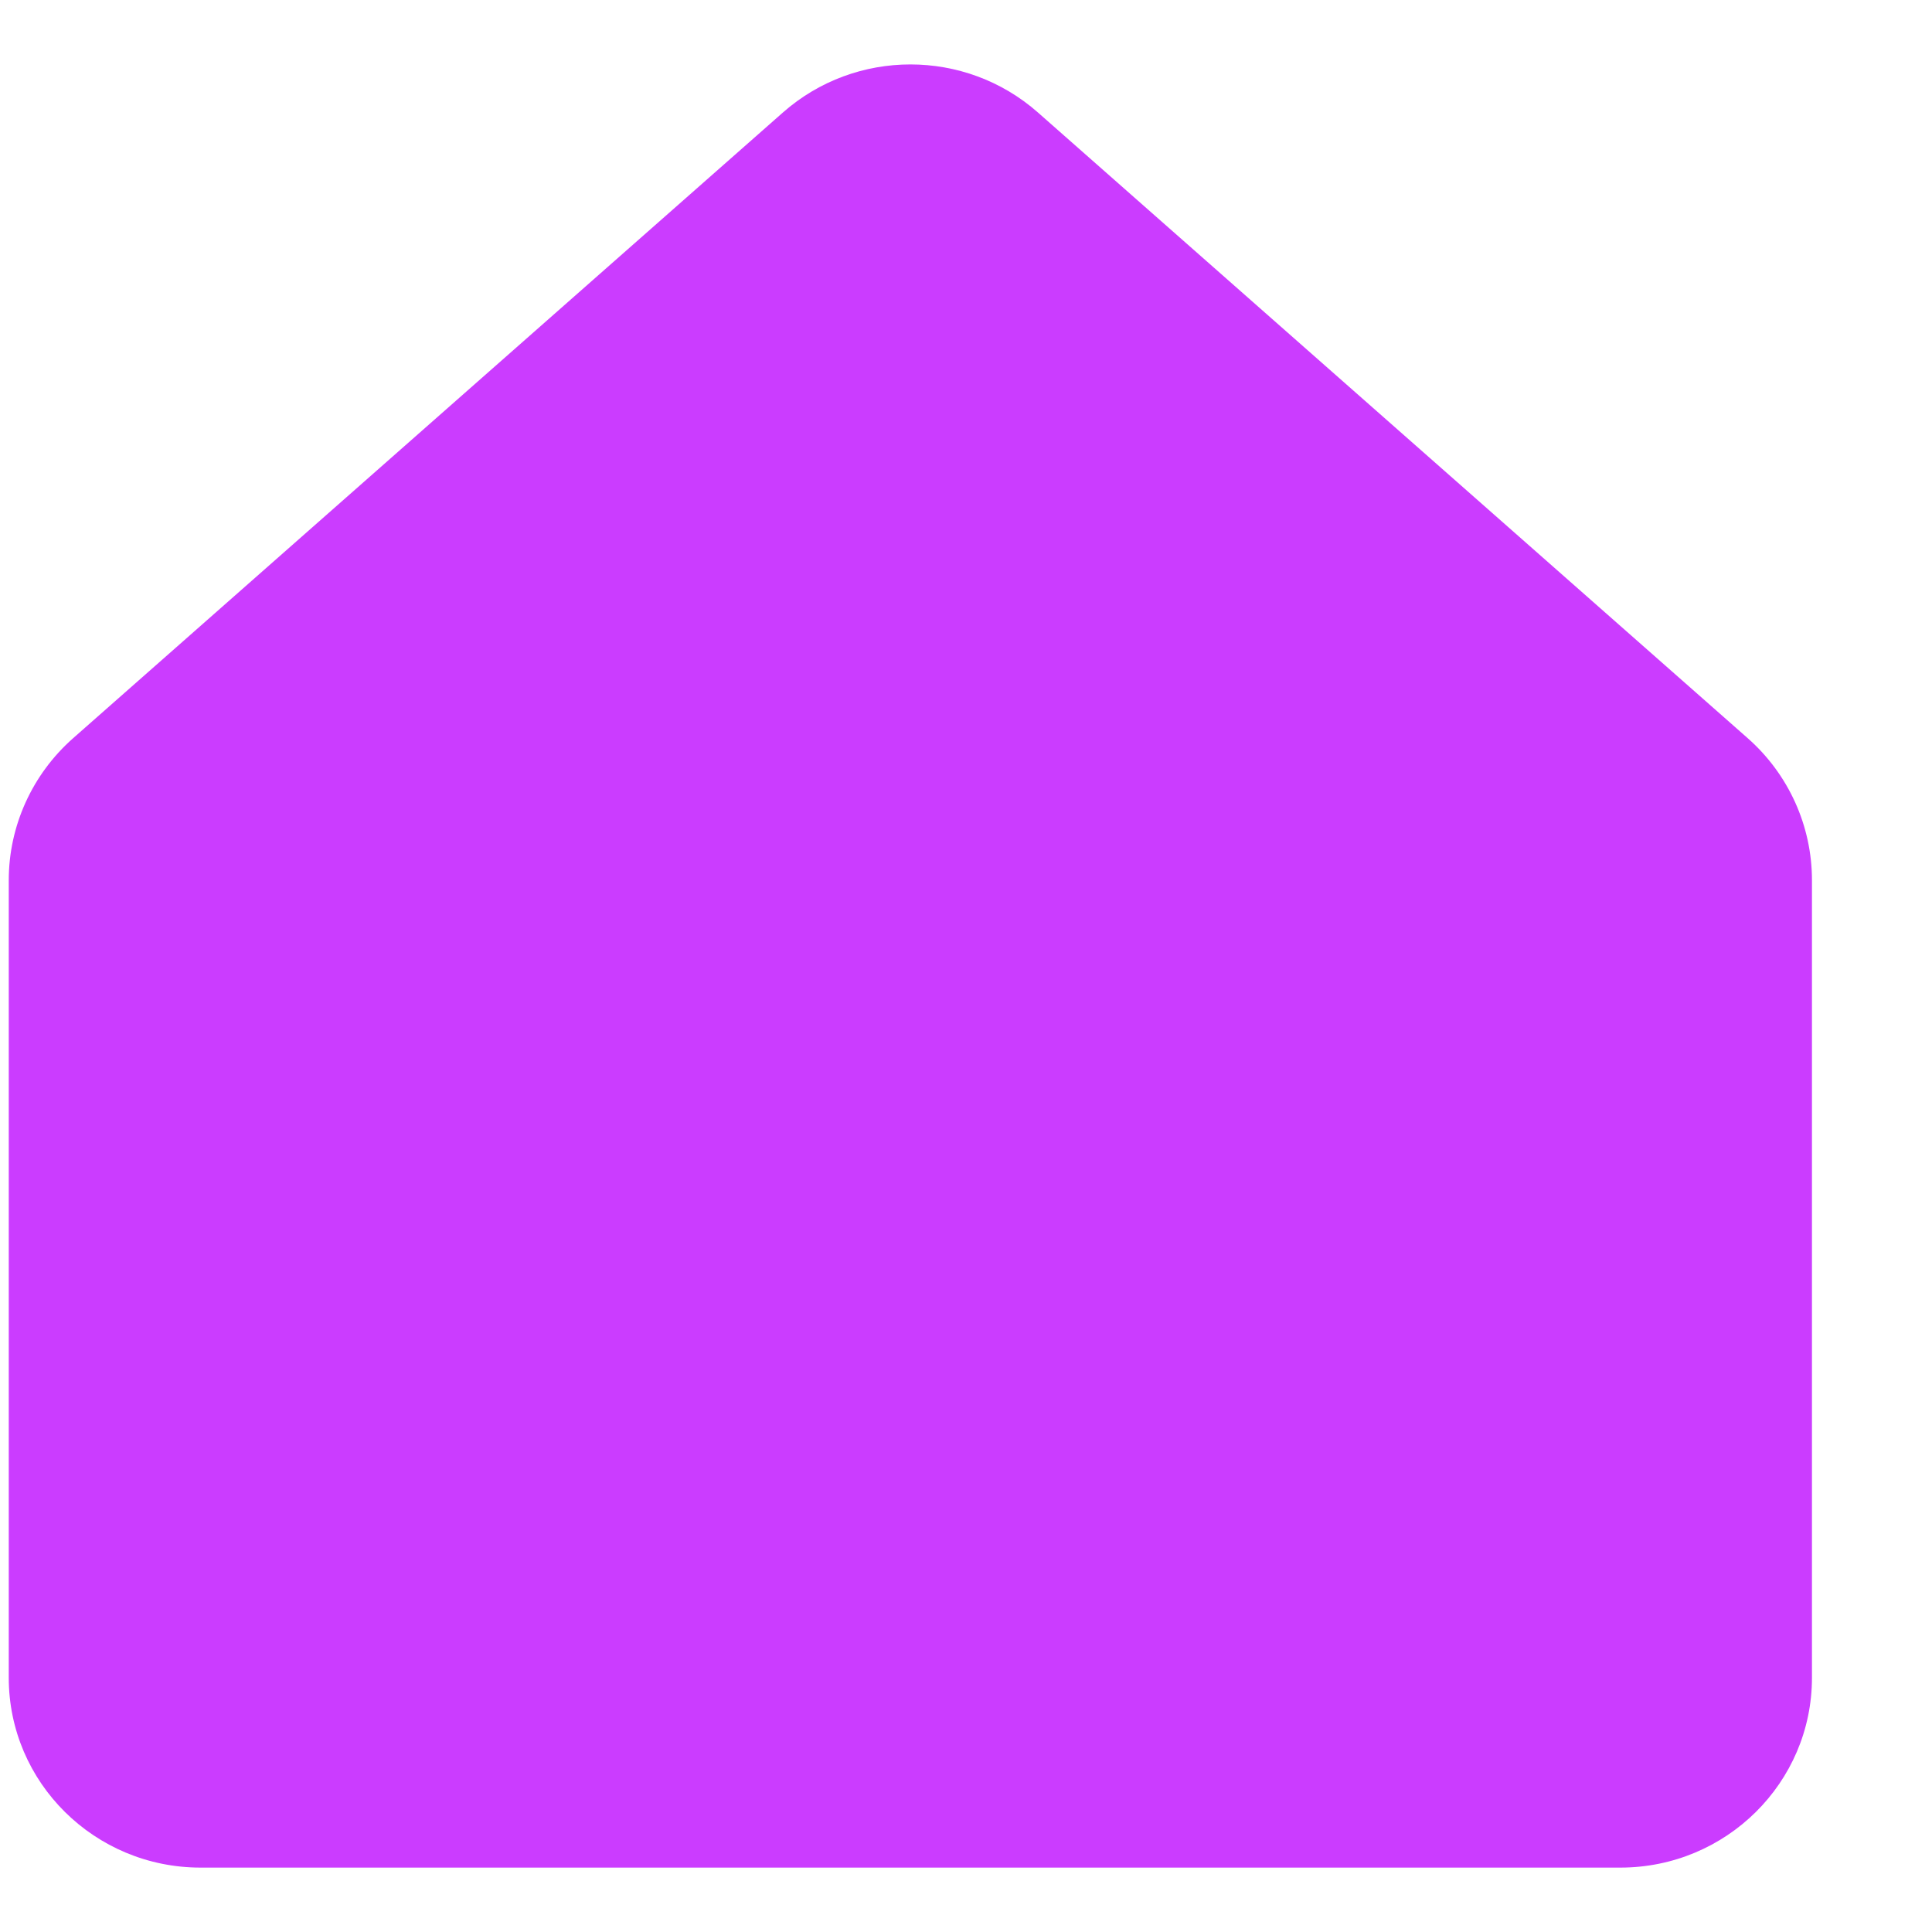
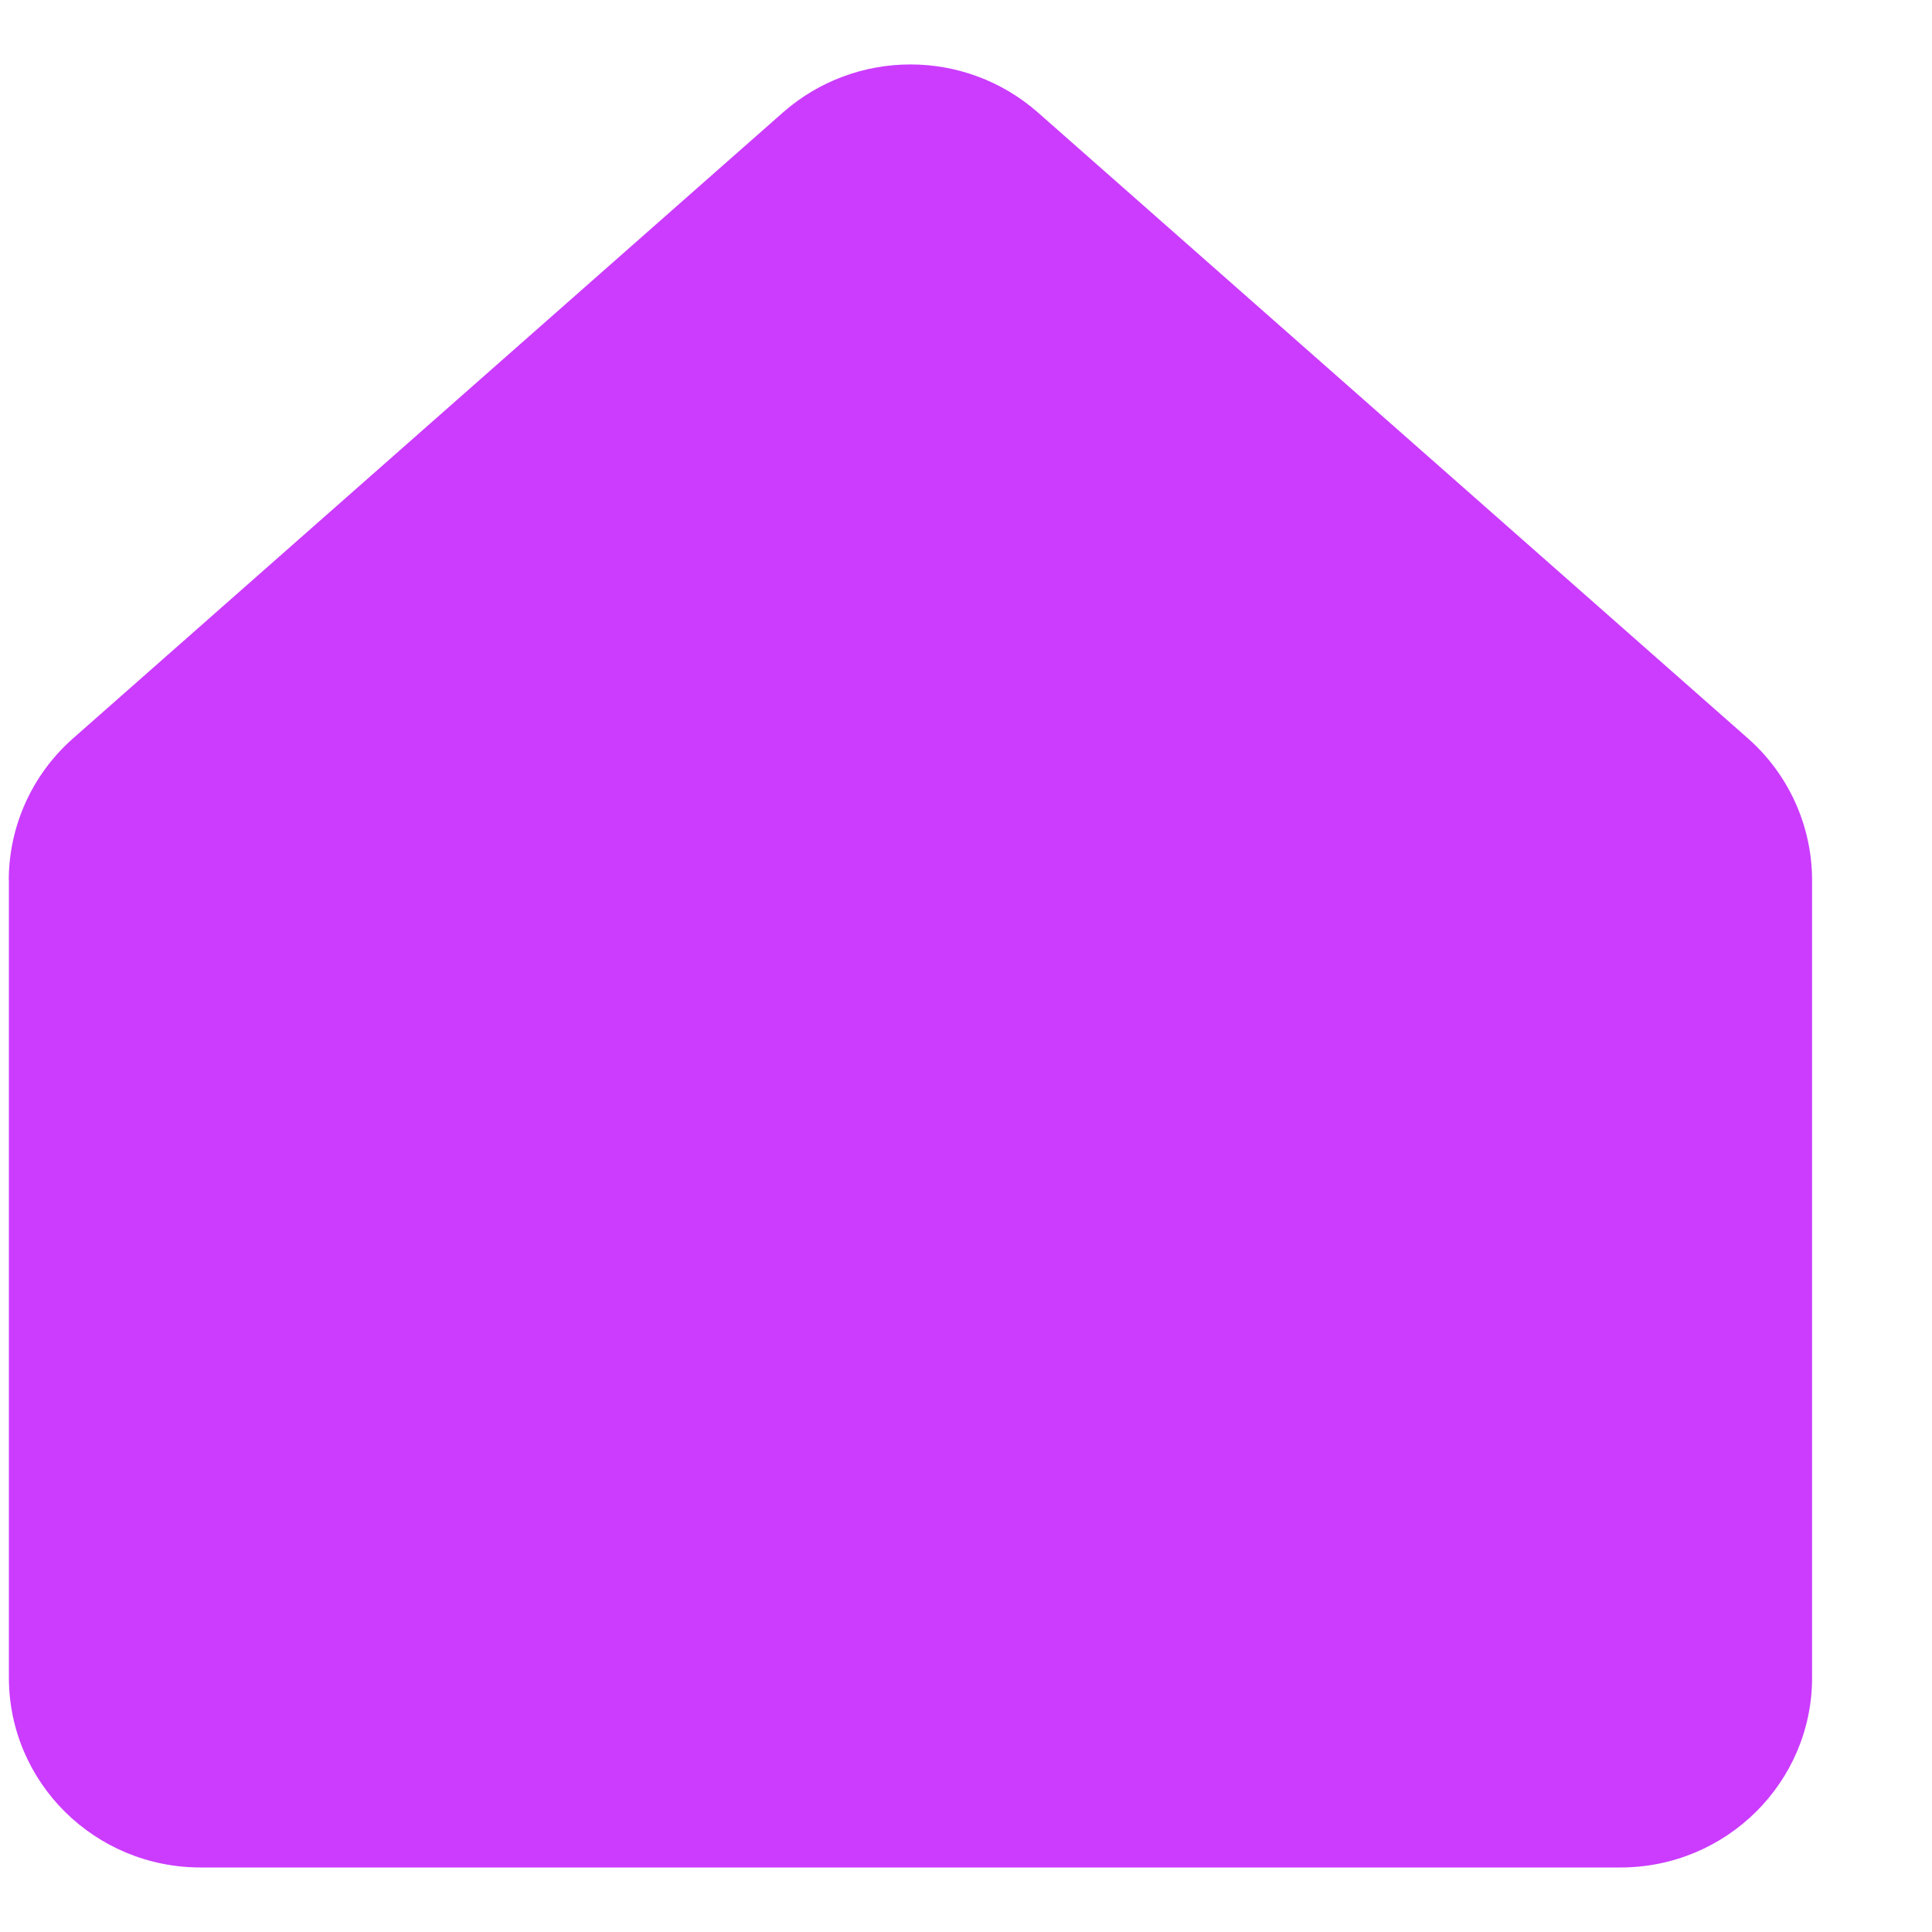
- <svg xmlns="http://www.w3.org/2000/svg" width="15" height="15" viewBox="0 0 15 15" fill="none">
-   <g id="Custome Icon/Home">
-     <path id="Rectangle 5913" d="M0.068 6.834C0.068 6.413 0.25 6.012 0.567 5.732L6.079 0.873C6.643 0.376 7.494 0.376 8.058 0.873L13.57 5.732C13.887 6.012 14.068 6.413 14.068 6.834V13.026C14.068 13.84 13.402 14.5 12.58 14.5H1.557C0.735 14.5 0.068 13.84 0.068 13.026V6.834Z" fill="#CB3CFF" />
-   </g>
+ <svg xmlns="http://www.w3.org/2000/svg" width="15" height="15" fill="none">
+   <path d="M.068 6.834a1.47 1.47 0 0 1 .499-1.101L6.079.873a1.5 1.5 0 0 1 1.979 0l5.512 4.859a1.47 1.47 0 0 1 .499 1.101v6.192c0 .814-.666 1.474-1.488 1.474H1.557c-.822 0-1.488-.66-1.488-1.474V6.834z" fill="#cb3cff" />
</svg>
